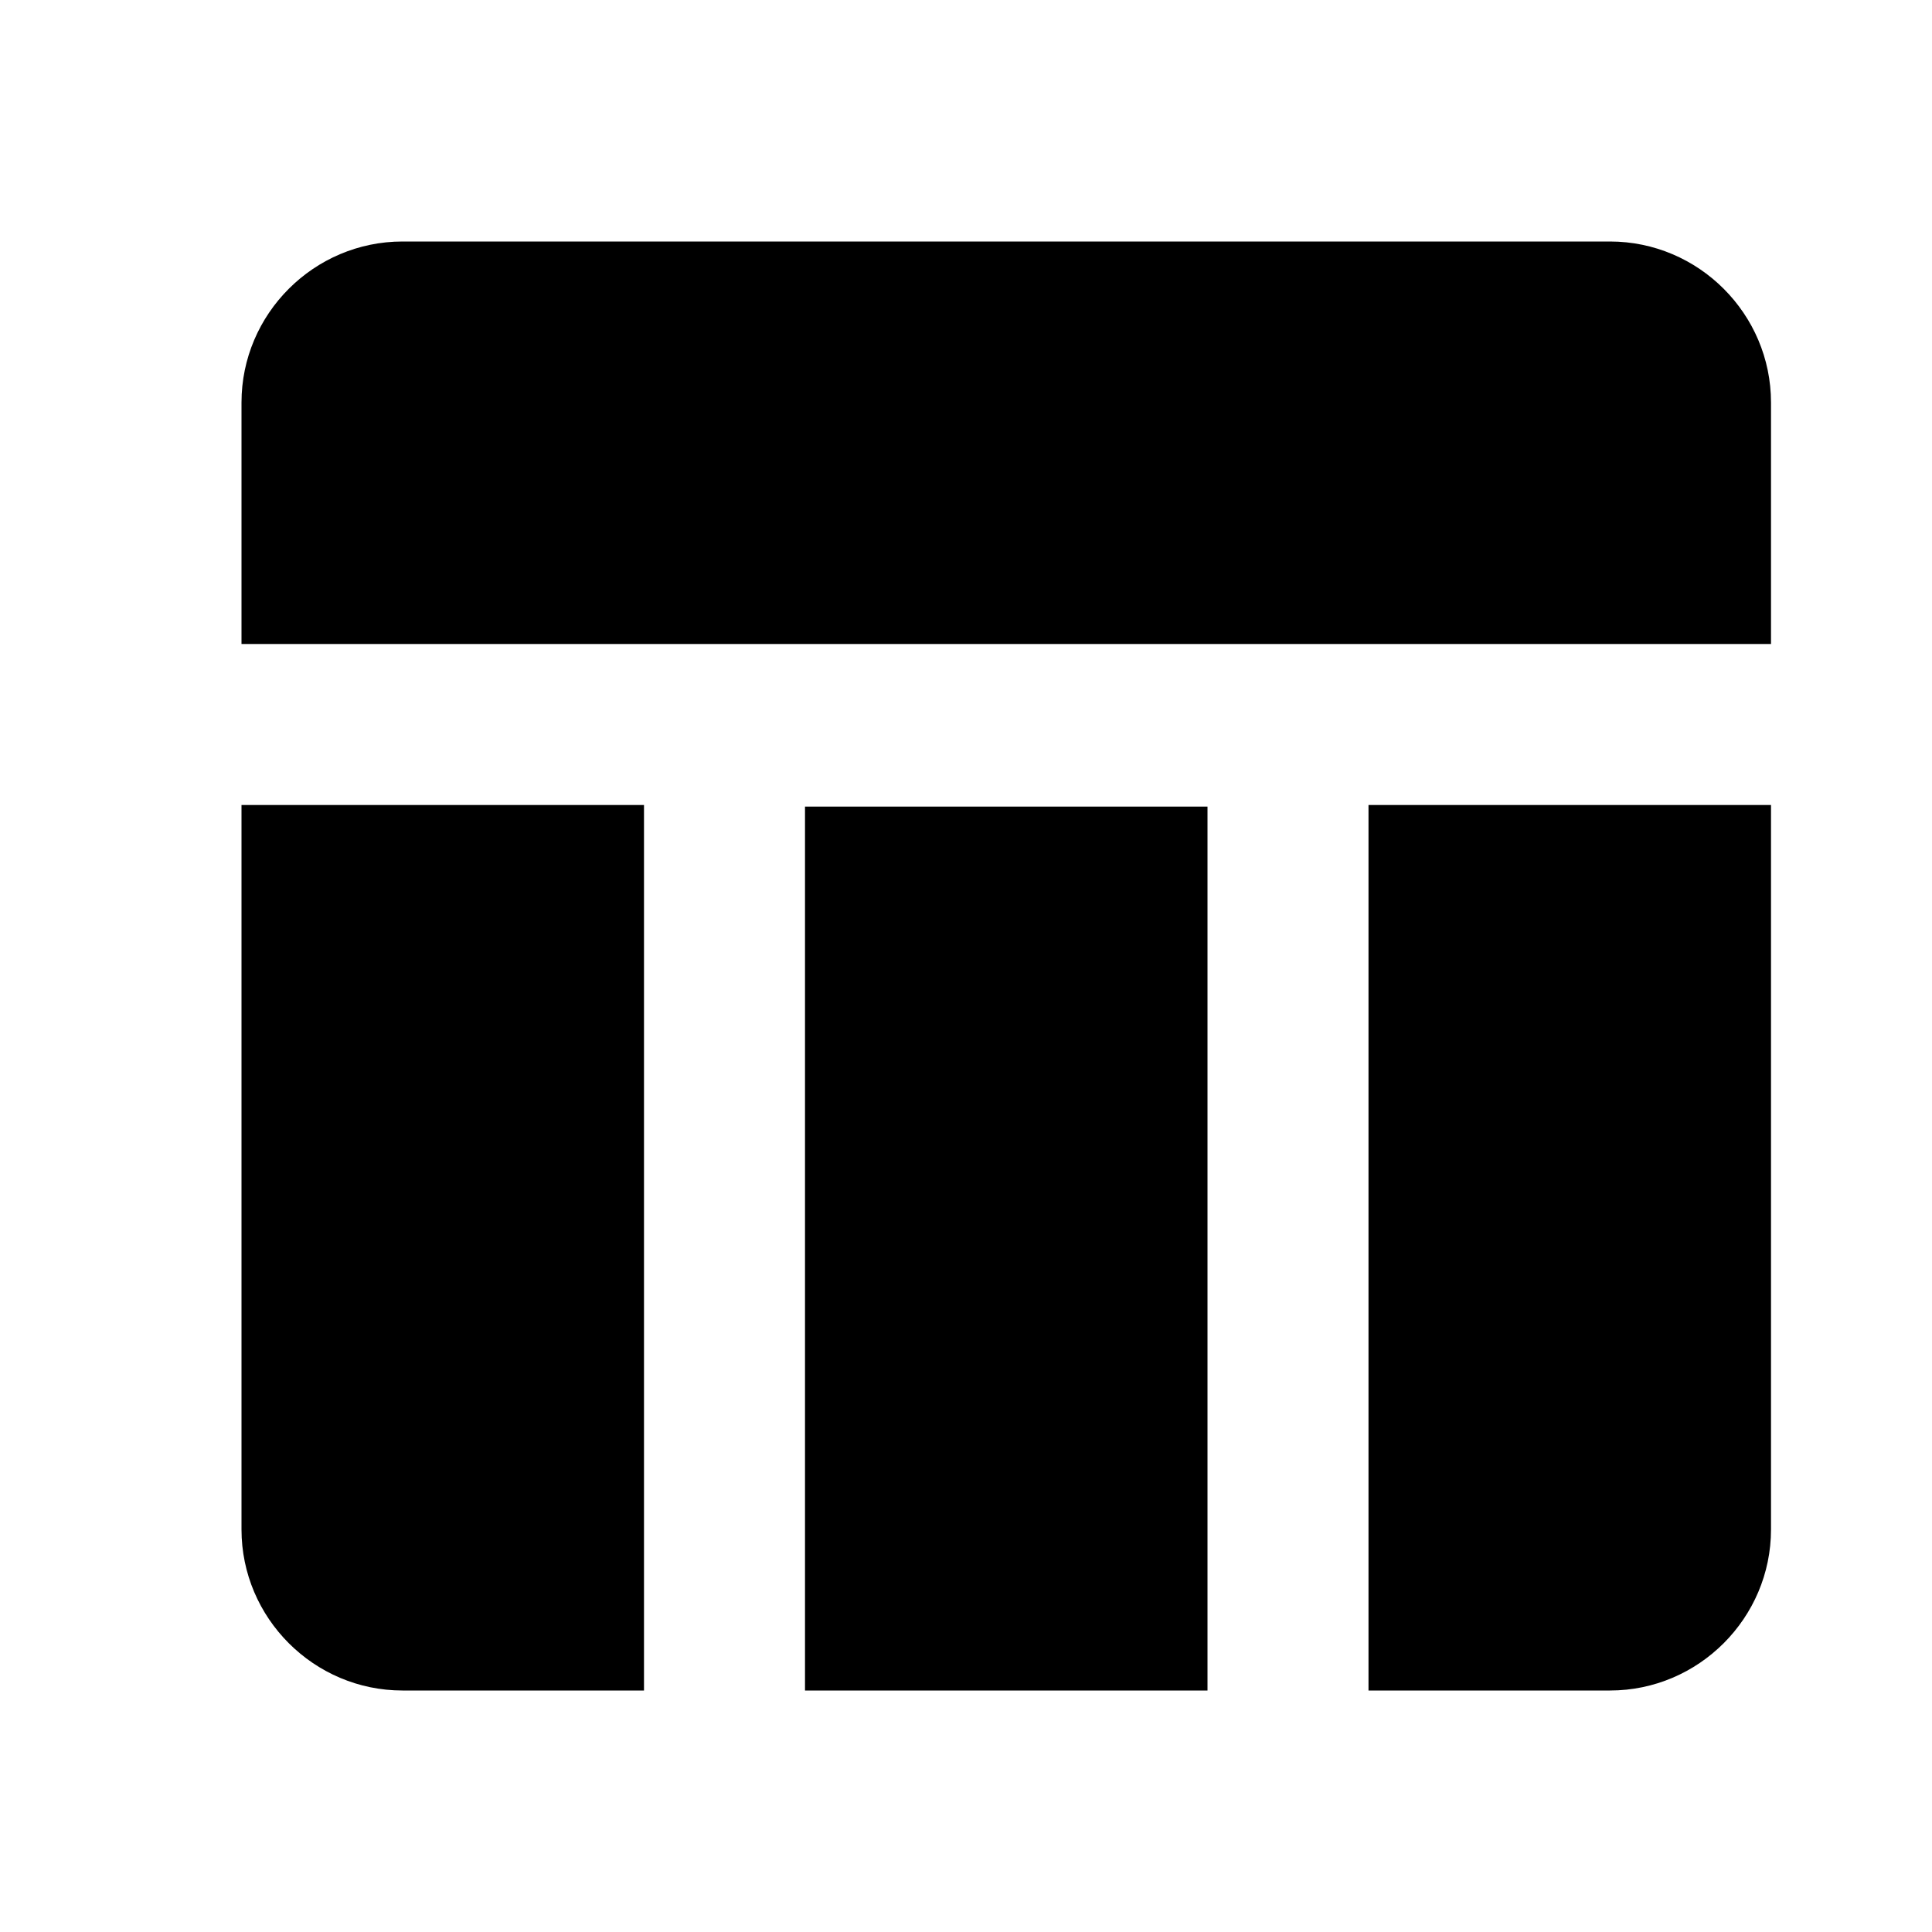
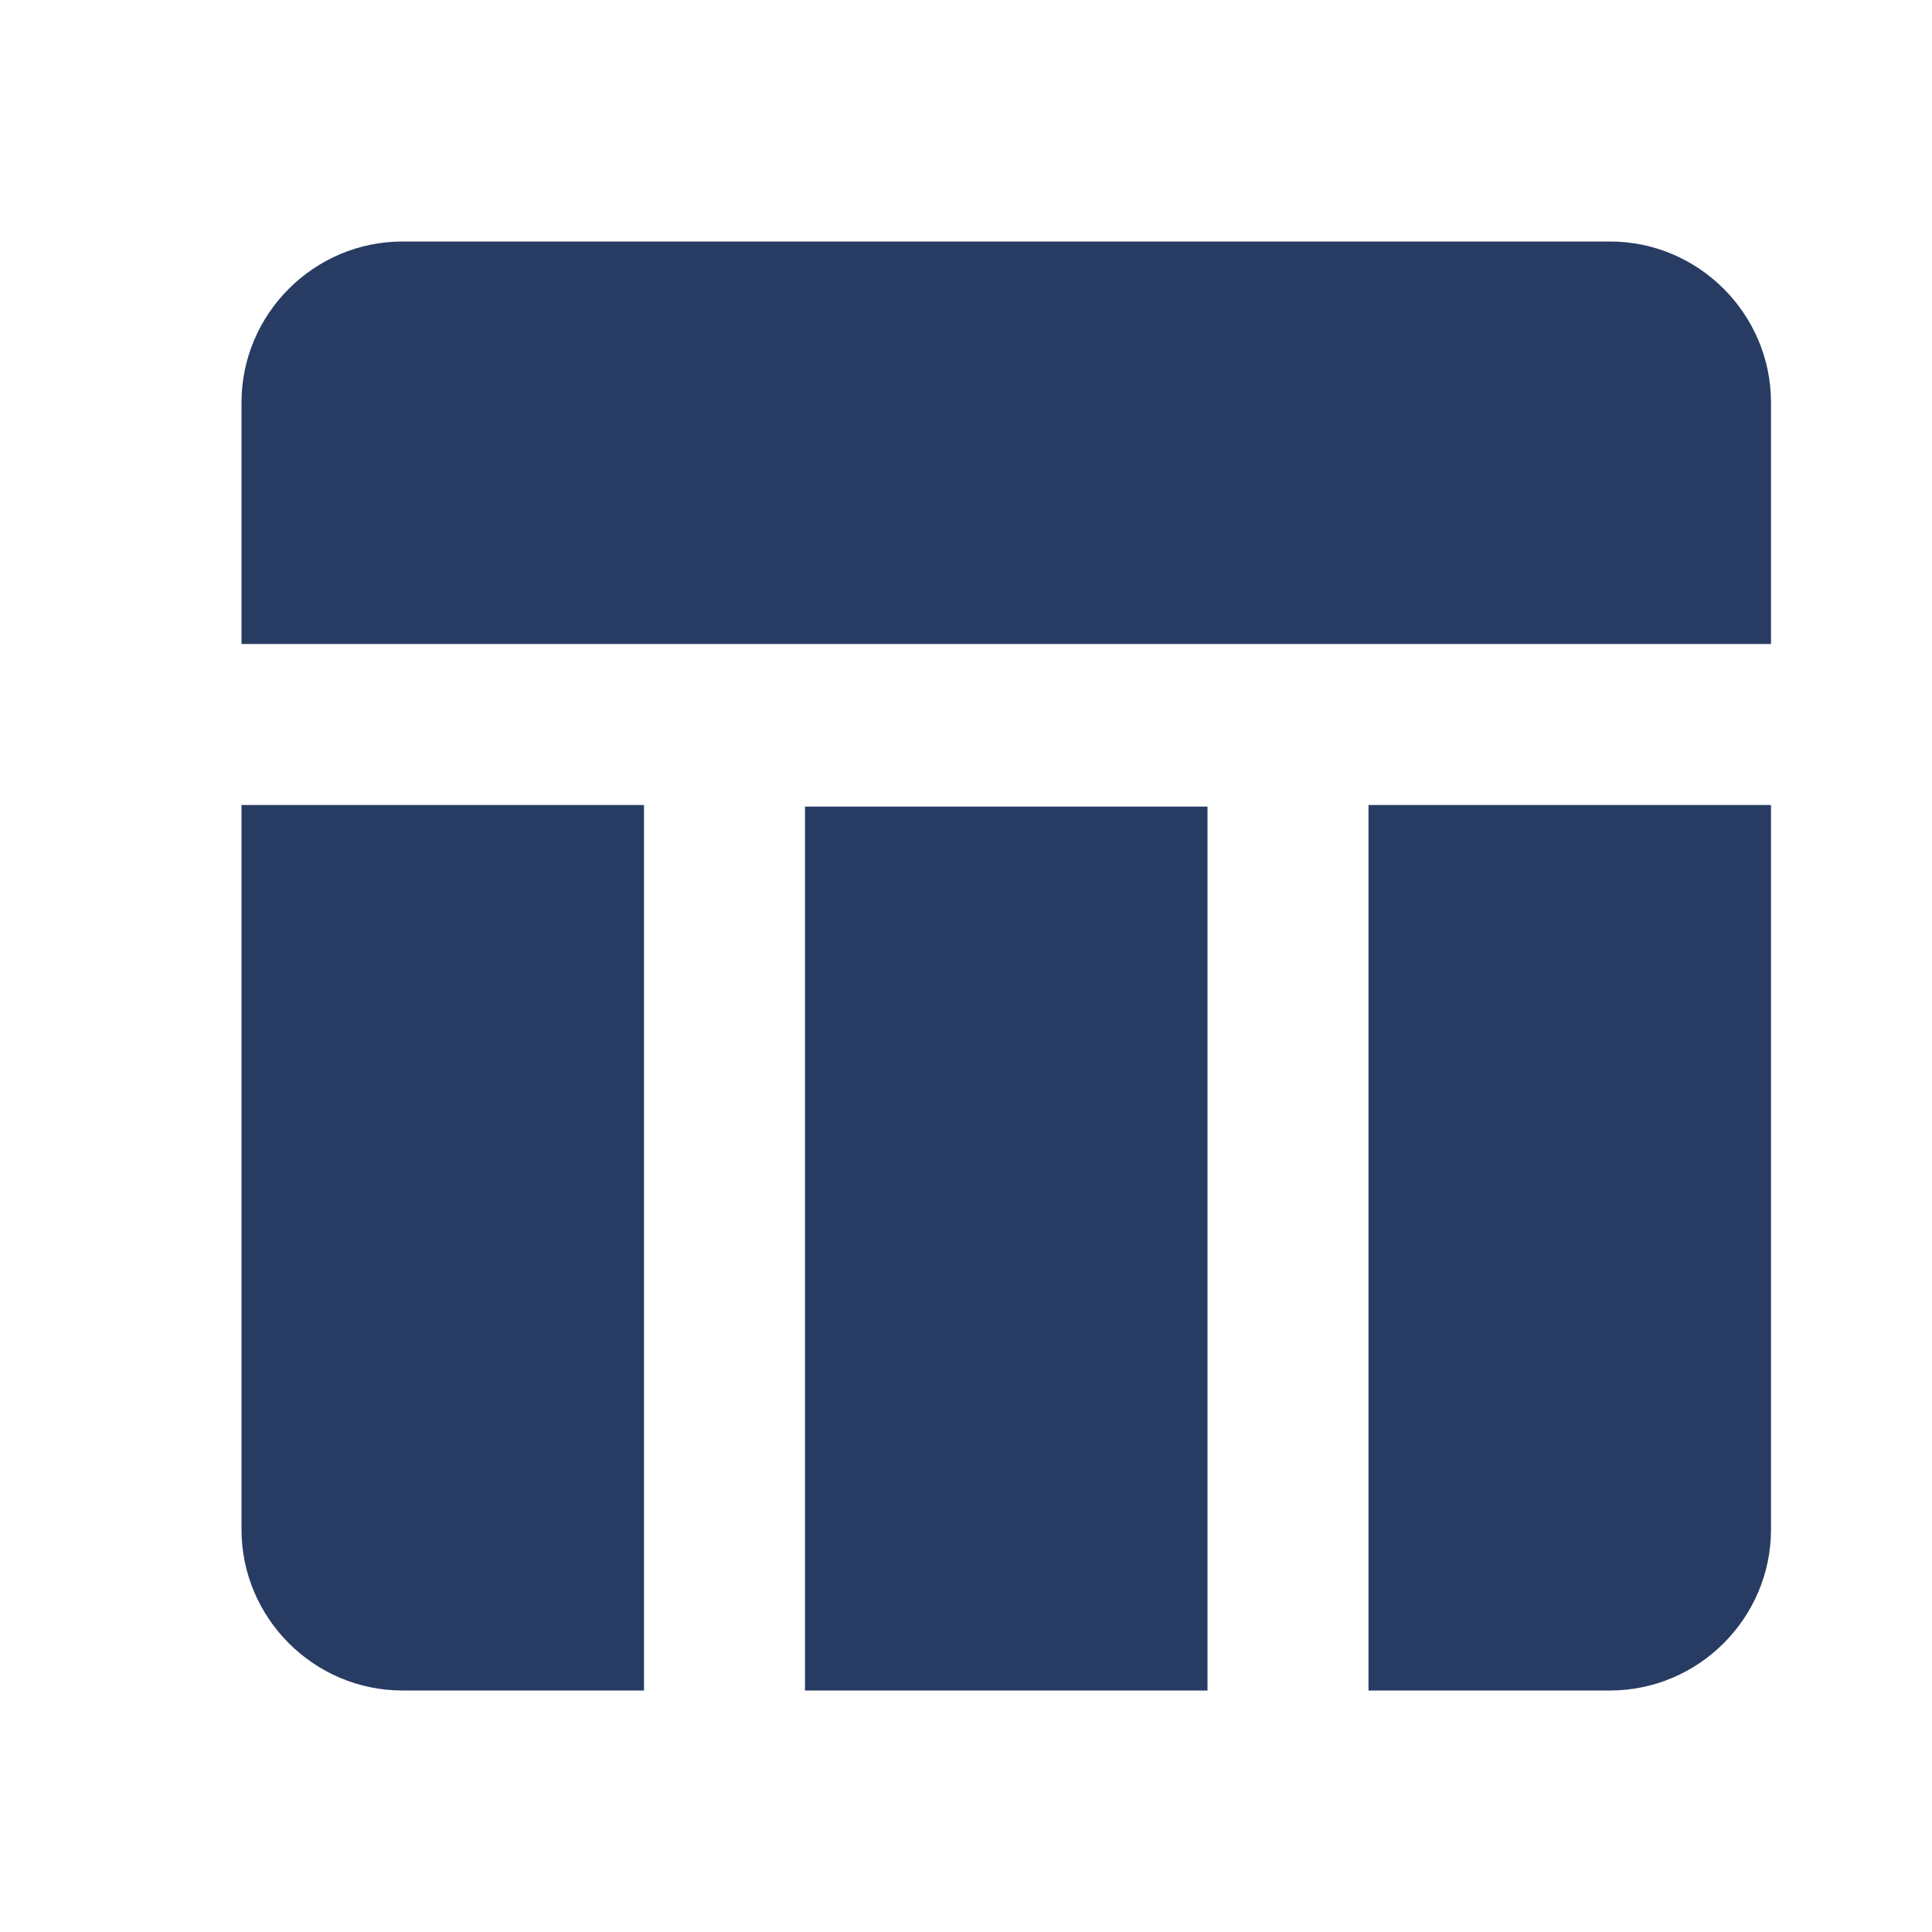
<svg xmlns="http://www.w3.org/2000/svg" height="24" viewBox="0 0 24 24" width="24">
  <path d="M0 0h24v24H0V0z" fill="none" />
-   <path d="M10 10.02h5V21h-5zM17 21h3c1.1 0 2-.9 2-2v-9h-5v11zm3-18H5c-1.1 0-2 .9-2 2v3h19V5c0-1.1-.9-2-2-2zM3 19c0 1.1.9 2 2 2h3V10H3v9z" />
+   <path d="M10 10.02h5V21h-5zM17 21h3c1.1 0 2-.9 2-2v-9h-5v11zm3-18H5c-1.1 0-2 .9-2 2v3h19V5c0-1.1-.9-2-2-2zM3 19c0 1.1.9 2 2 2h3V10H3v9z" fill="#283c63" />
</svg>
